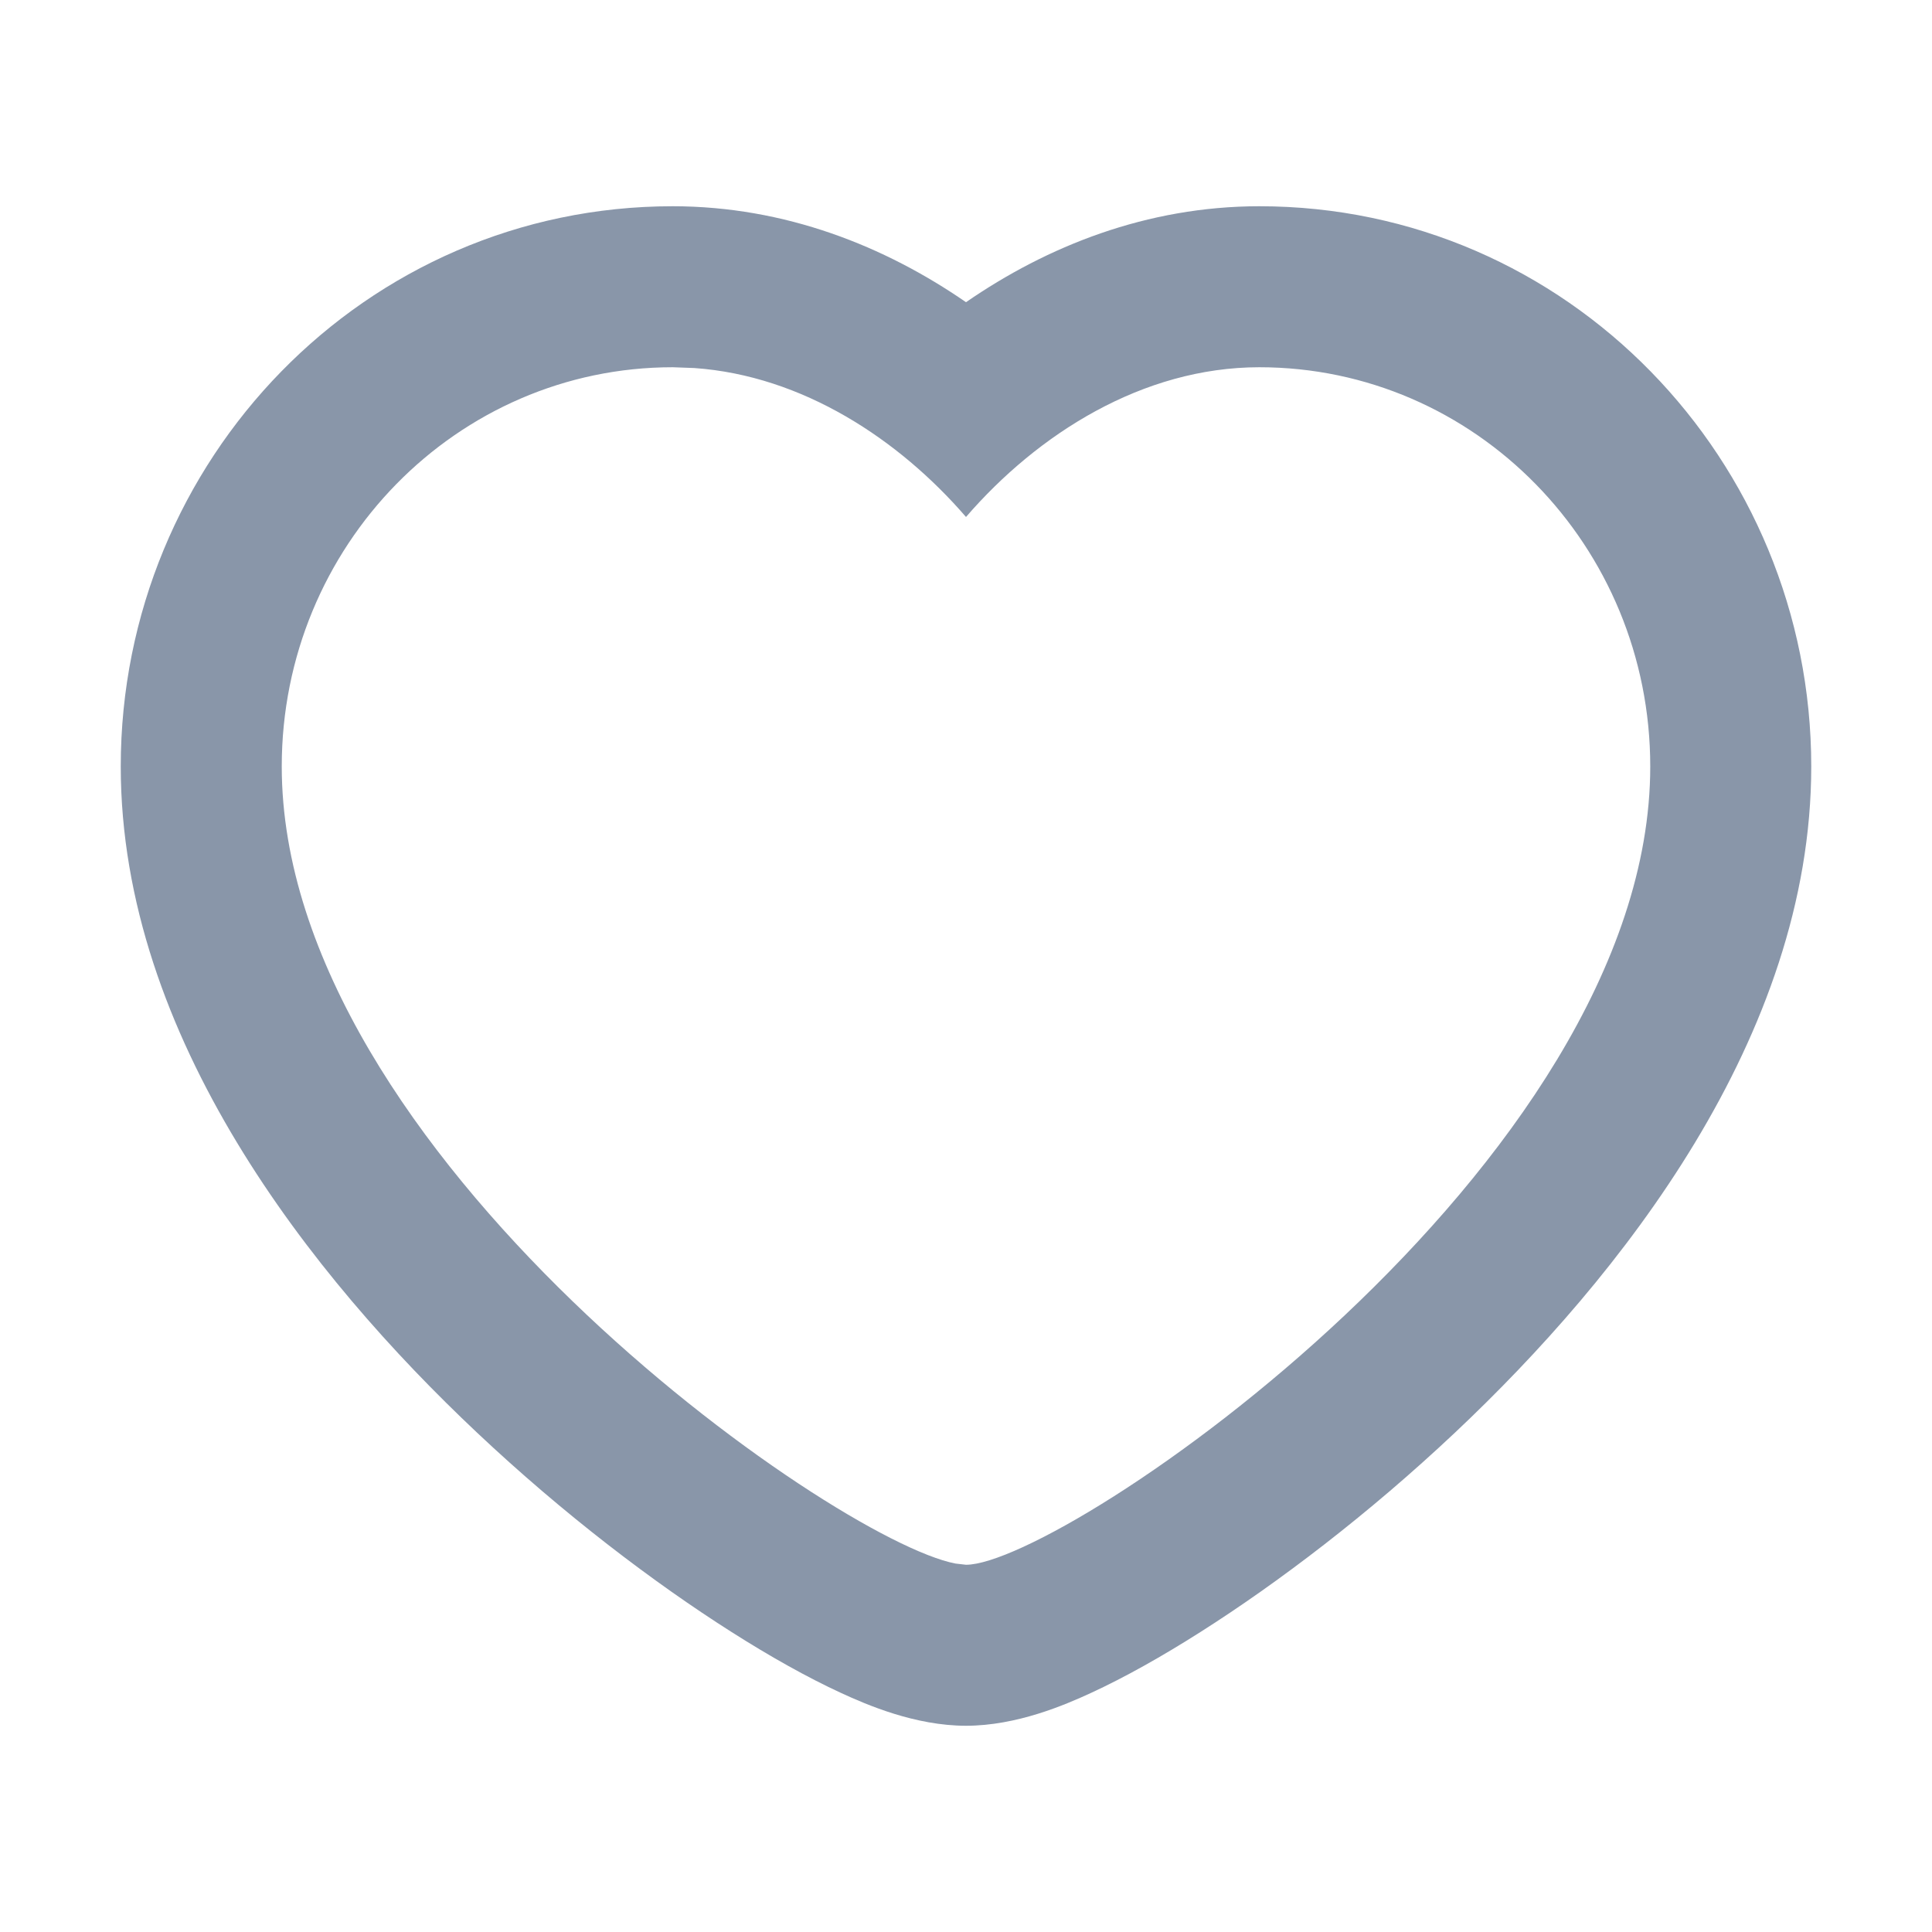
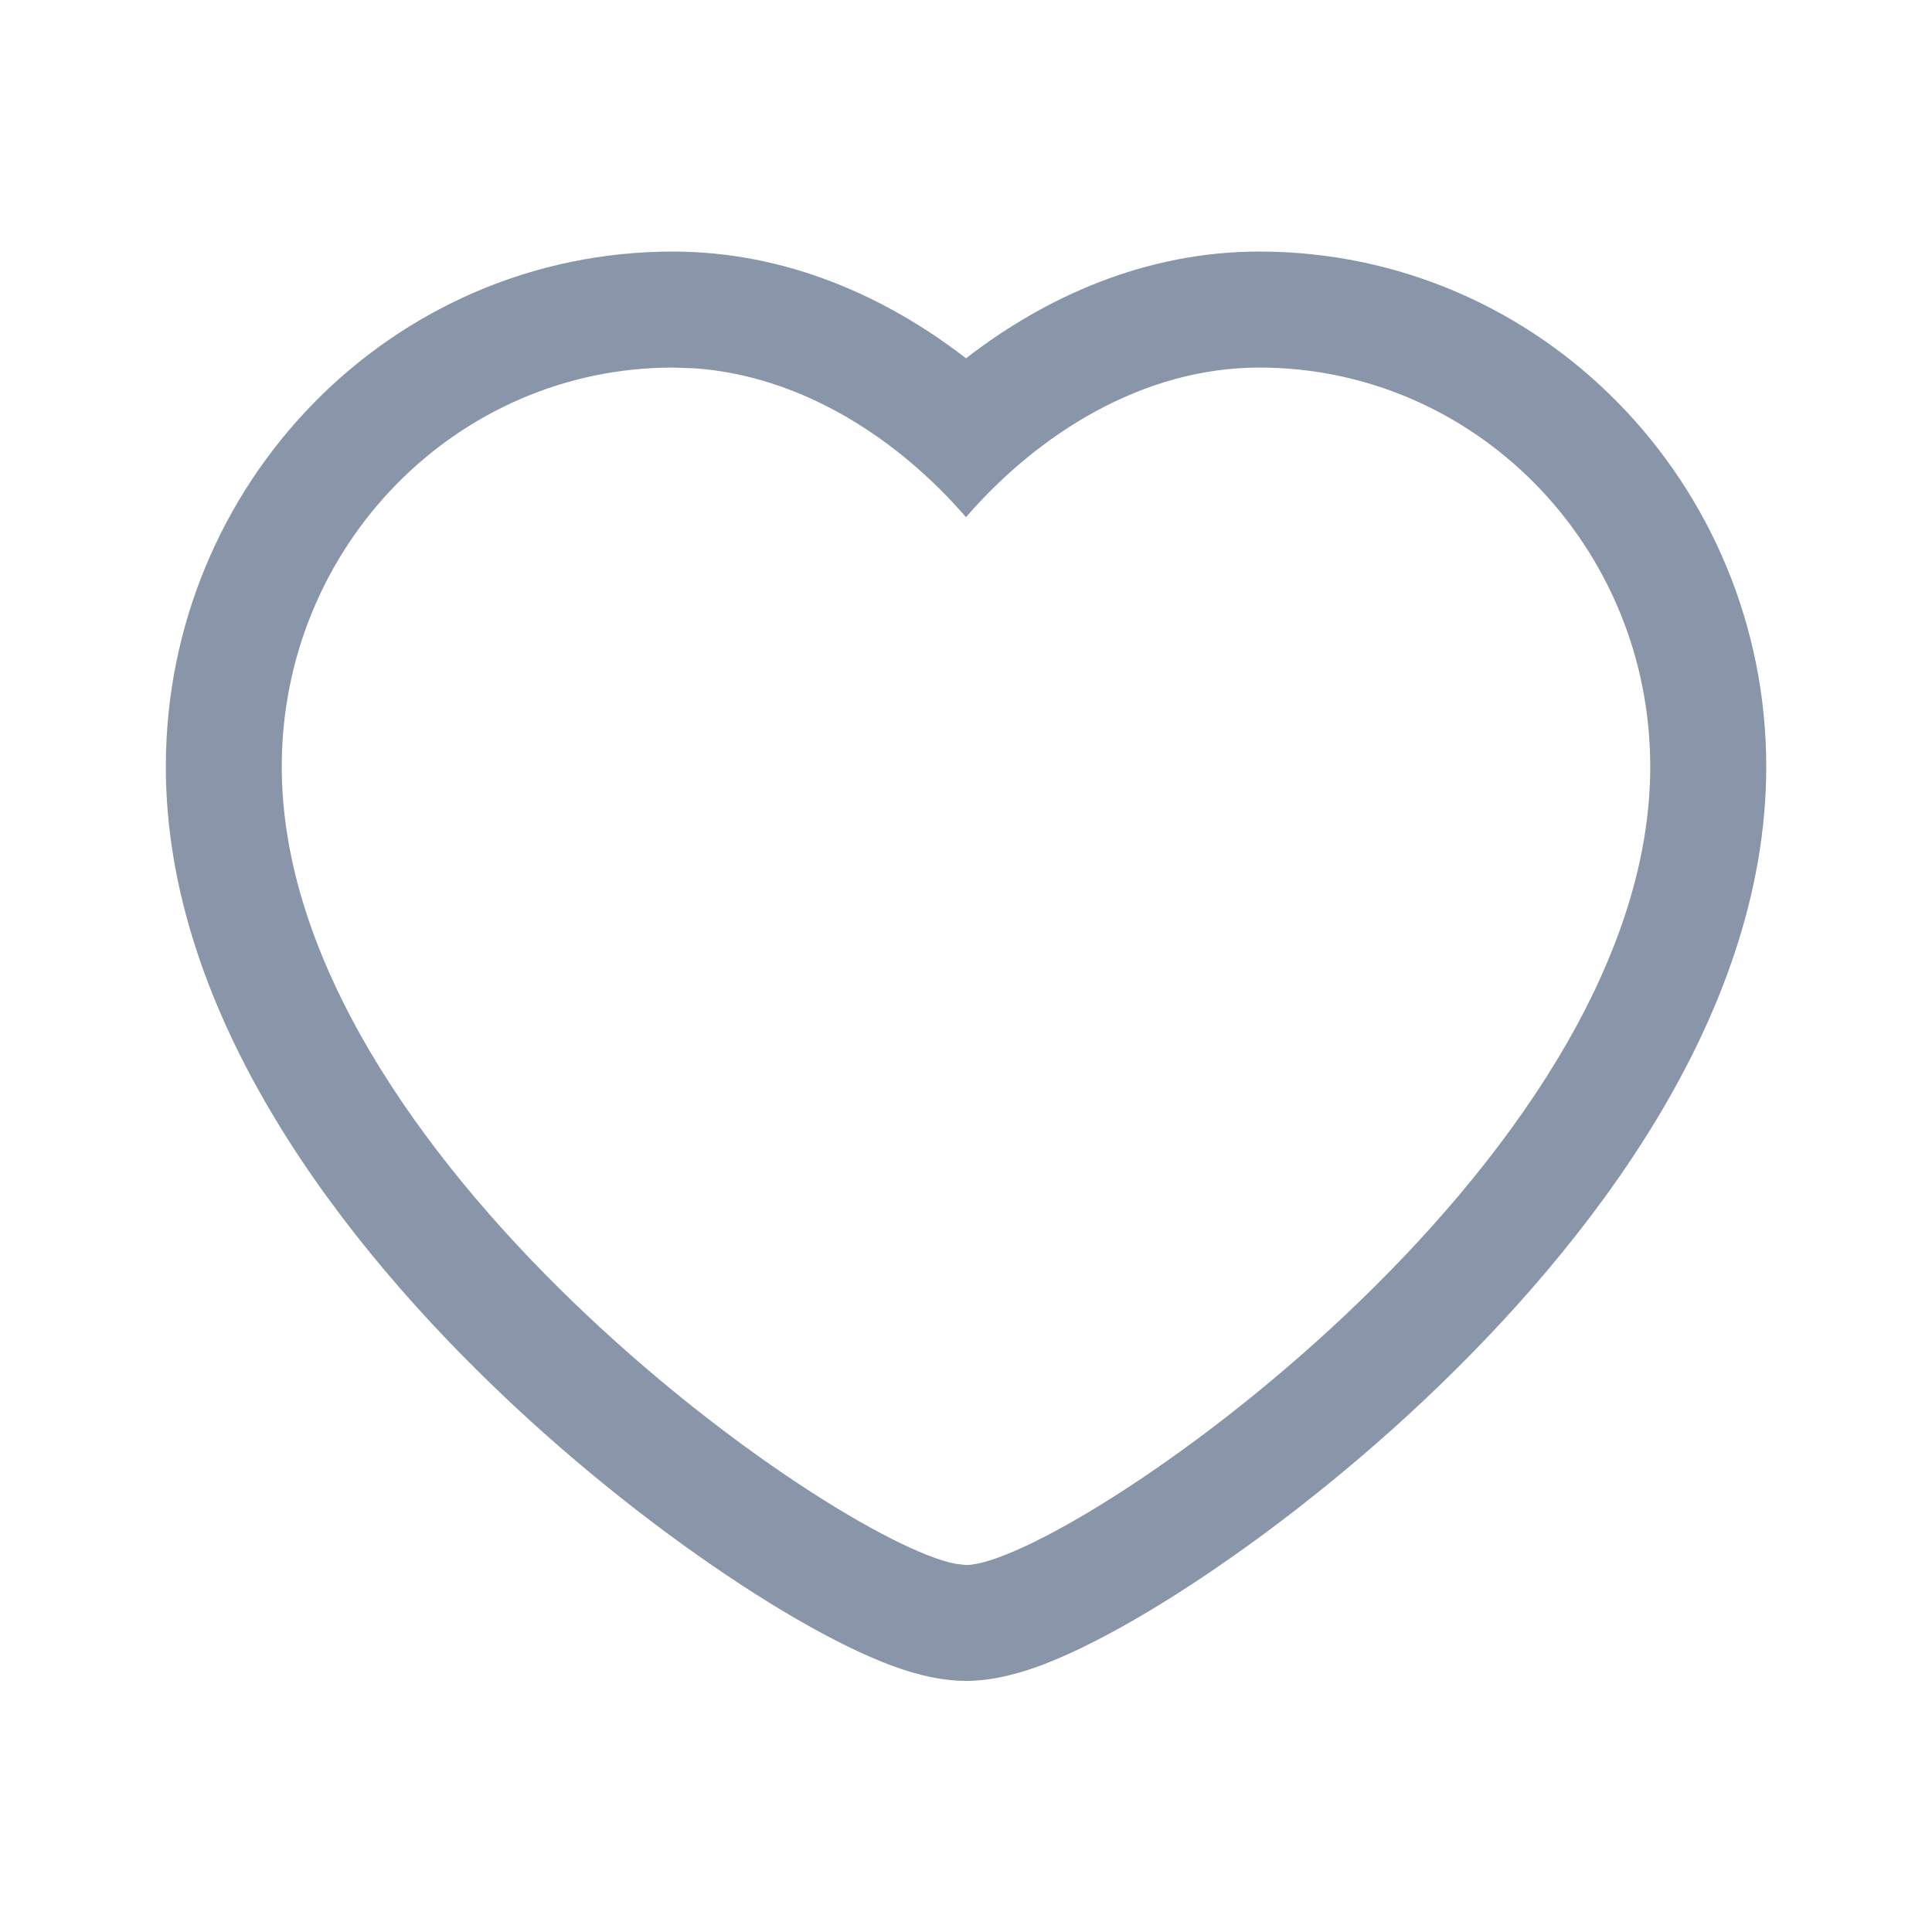
<svg xmlns="http://www.w3.org/2000/svg" width="24" height="24" viewBox="0 0 24 24" fill="none">
-   <path d="M20.5 9.521C20.5 6.782 18.325 4.562 15.643 4.562C14.192 4.563 12.89 5.392 12 6.422C11.165 5.456 9.969 4.667 8.627 4.572L8.357 4.562C5.675 4.562 3.5 6.782 3.5 9.521C3.5 14.324 10.338 19.128 11.869 19.423L12 19.438C13.214 19.438 20.5 14.479 20.5 9.521ZM22.5 9.521C22.5 12.882 20.12 15.869 18.077 17.794C16.998 18.811 15.873 19.664 14.913 20.273C14.435 20.577 13.97 20.838 13.551 21.031C13.232 21.178 12.631 21.438 12 21.438C11.369 21.438 10.768 21.178 10.449 21.031C10.03 20.838 9.565 20.577 9.087 20.273C8.127 19.664 7.002 18.811 5.923 17.794C3.88 15.869 1.5 12.882 1.5 9.521C1.5 5.717 4.532 2.562 8.357 2.562C9.758 2.563 10.994 3.06 12 3.754C13.006 3.06 14.242 2.563 15.643 2.562C19.468 2.562 22.5 5.717 22.5 9.521Z" fill="#8996A9" />
+   <path d="M20.5 9.524C20.5 6.785 18.325 4.566 15.643 4.566C14.192 4.566 12.89 5.395 12 6.425C11.166 5.459 9.969 4.67 8.627 4.575L8.358 4.566C5.675 4.566 3.5 6.785 3.5 9.524C3.5 14.327 10.339 19.131 11.869 19.426L12 19.441C13.214 19.441 20.5 14.482 20.5 9.524ZM21.941 9.524C21.941 12.638 19.717 15.483 17.694 17.39C16.64 18.383 15.543 19.213 14.613 19.804C14.149 20.099 13.707 20.346 13.317 20.526C12.999 20.672 12.497 20.881 12 20.881C11.503 20.881 11.002 20.672 10.684 20.526C10.294 20.346 9.852 20.099 9.388 19.804C8.458 19.213 7.36 18.383 6.307 17.39C4.284 15.483 2.06 12.638 2.06 9.524C2.06 6.018 4.852 3.125 8.358 3.125C9.771 3.125 11.016 3.689 12 4.451C12.984 3.689 14.229 3.125 15.643 3.125C19.148 3.125 21.941 6.018 21.941 9.524Z" fill="#8996A9" />
</svg>
